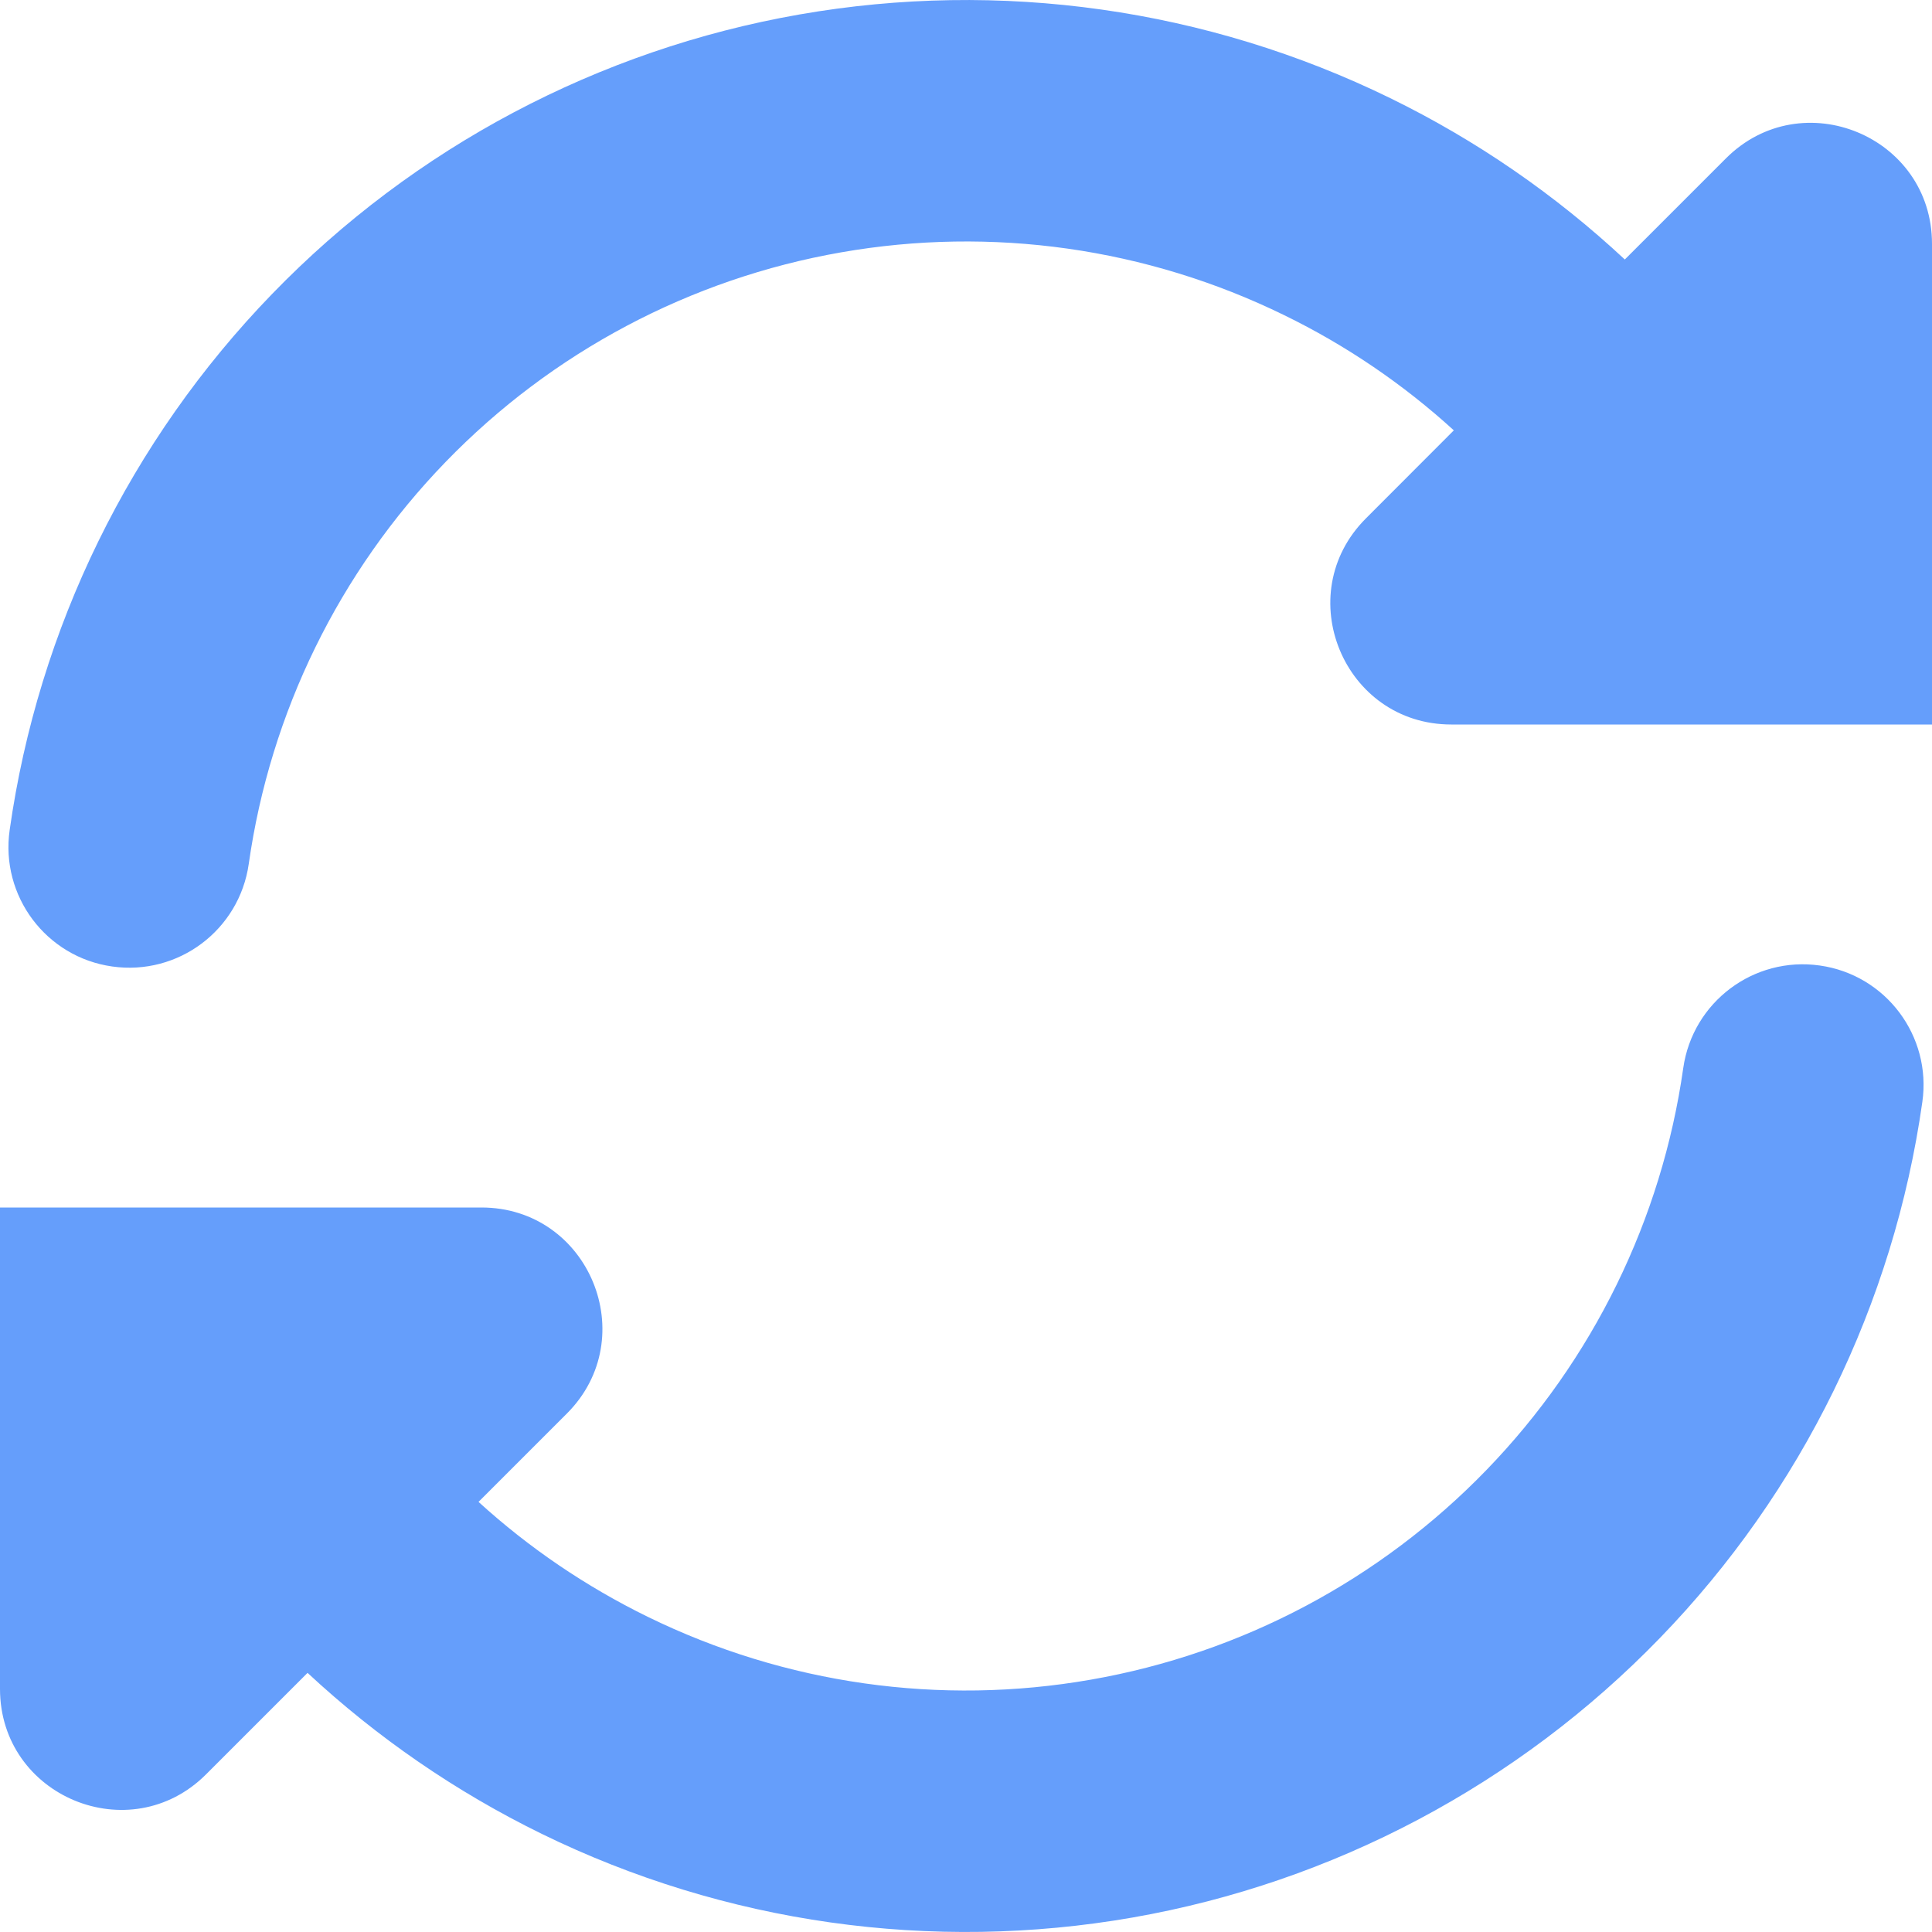
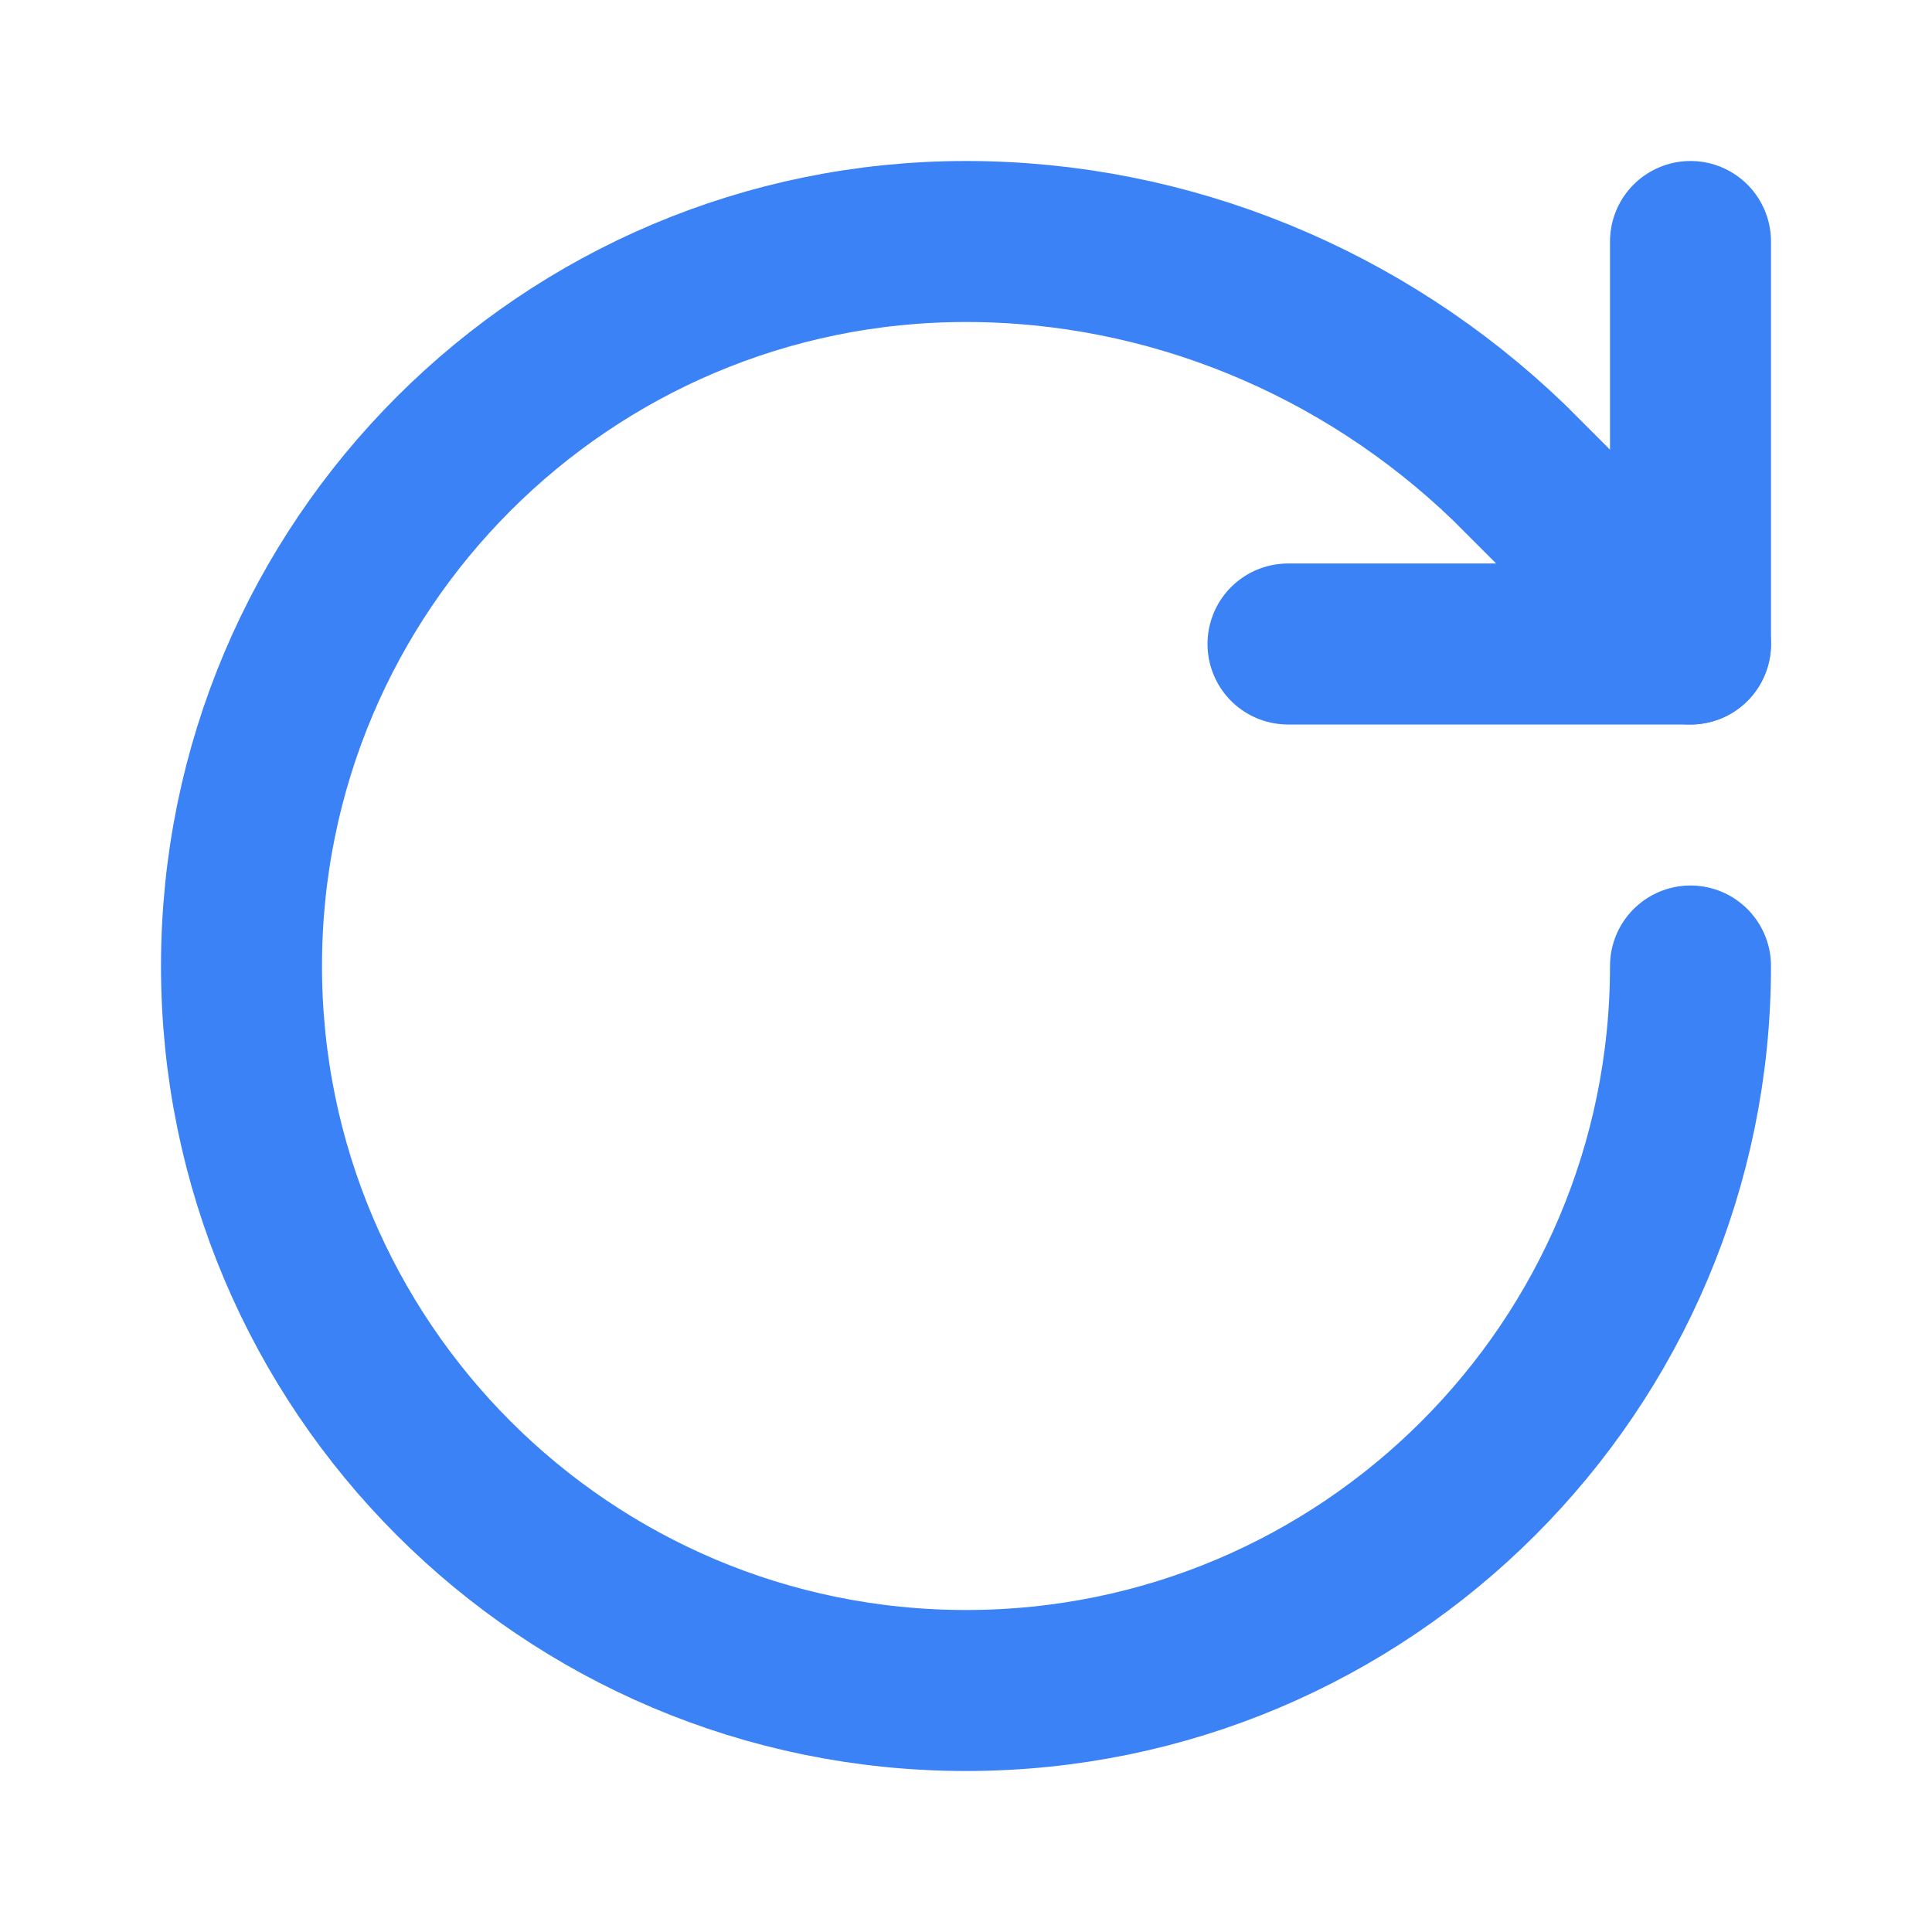
- <svg xmlns="http://www.w3.org/2000/svg" width="800px" height="800px" viewBox="0 0 16 16" fill="#000000">
-   <g id="SVGRepo_bgCarrier" stroke-width="0" />
-   <g id="SVGRepo_tracerCarrier" stroke-linecap="round" stroke-linejoin="round" />
-   <g id="SVGRepo_iconCarrier">
-     <path fill="#659efb" d="M14.955,7.986 L15.071,7.996 C15.618,8.073 15.998,8.58 15.92,9.126 C15.683,10.798 14.922,12.352 13.747,13.565 C12.572,14.778 11.043,15.589 9.38,15.88 C7.716,16.171 6.003,15.929 4.486,15.187 C3.773,14.838 3.121,14.388 2.547,13.854 L1.707,14.694 C1.077,15.324 3.55271368e-15,14.878 3.55271368e-15,13.987 L3.55271368e-15,10 L3.987,10 C4.878,10 5.324,11.077 4.694,11.707 L3.963,12.438 C4.38,12.818 4.852,13.139 5.365,13.39 C6.503,13.947 7.787,14.129 9.035,13.91 C10.283,13.692 11.429,13.084 12.31,12.174 C13.191,11.264 13.762,10.099 13.94,8.845 C14.018,8.298 14.524,7.918 15.071,7.996 L14.955,7.986 Z M11.514,0.813 C12.228,1.162 12.881,1.613 13.456,2.149 L14.293,1.312 C14.923,0.682 16,1.128 16,2.019 L16,6 L12.019,6 C11.128,6 10.682,4.923 11.312,4.293 L12.04,3.564 C11.622,3.183 11.15,2.861 10.635,2.61 C9.497,2.053 8.213,1.871 6.965,2.09 C5.717,2.308 4.571,2.916 3.69,3.826 C2.809,4.736 2.238,5.901 2.06,7.155 C1.982,7.702 1.476,8.082 0.929,8.004 C0.382,7.927 0.002,7.42 0.08,6.874 C0.317,5.202 1.078,3.648 2.253,2.435 C3.428,1.221 4.957,0.411 6.62,0.12 C8.284,-0.171 9.997,0.071 11.514,0.813 Z" />
-   </g>
+ <svg xmlns="http://www.w3.org/2000/svg" width="24" height="24" viewBox="0 0 24 24" fill="none" stroke="#3b82f6" stroke-width="2" stroke-linecap="round" stroke-linejoin="round">
+   <path d="M21 12a9 9 0 1 1-9-9c2.52 0 4.93 1 6.74 2.74L21 8" />
+   <path d="M21 3v5h-5" />
</svg>
